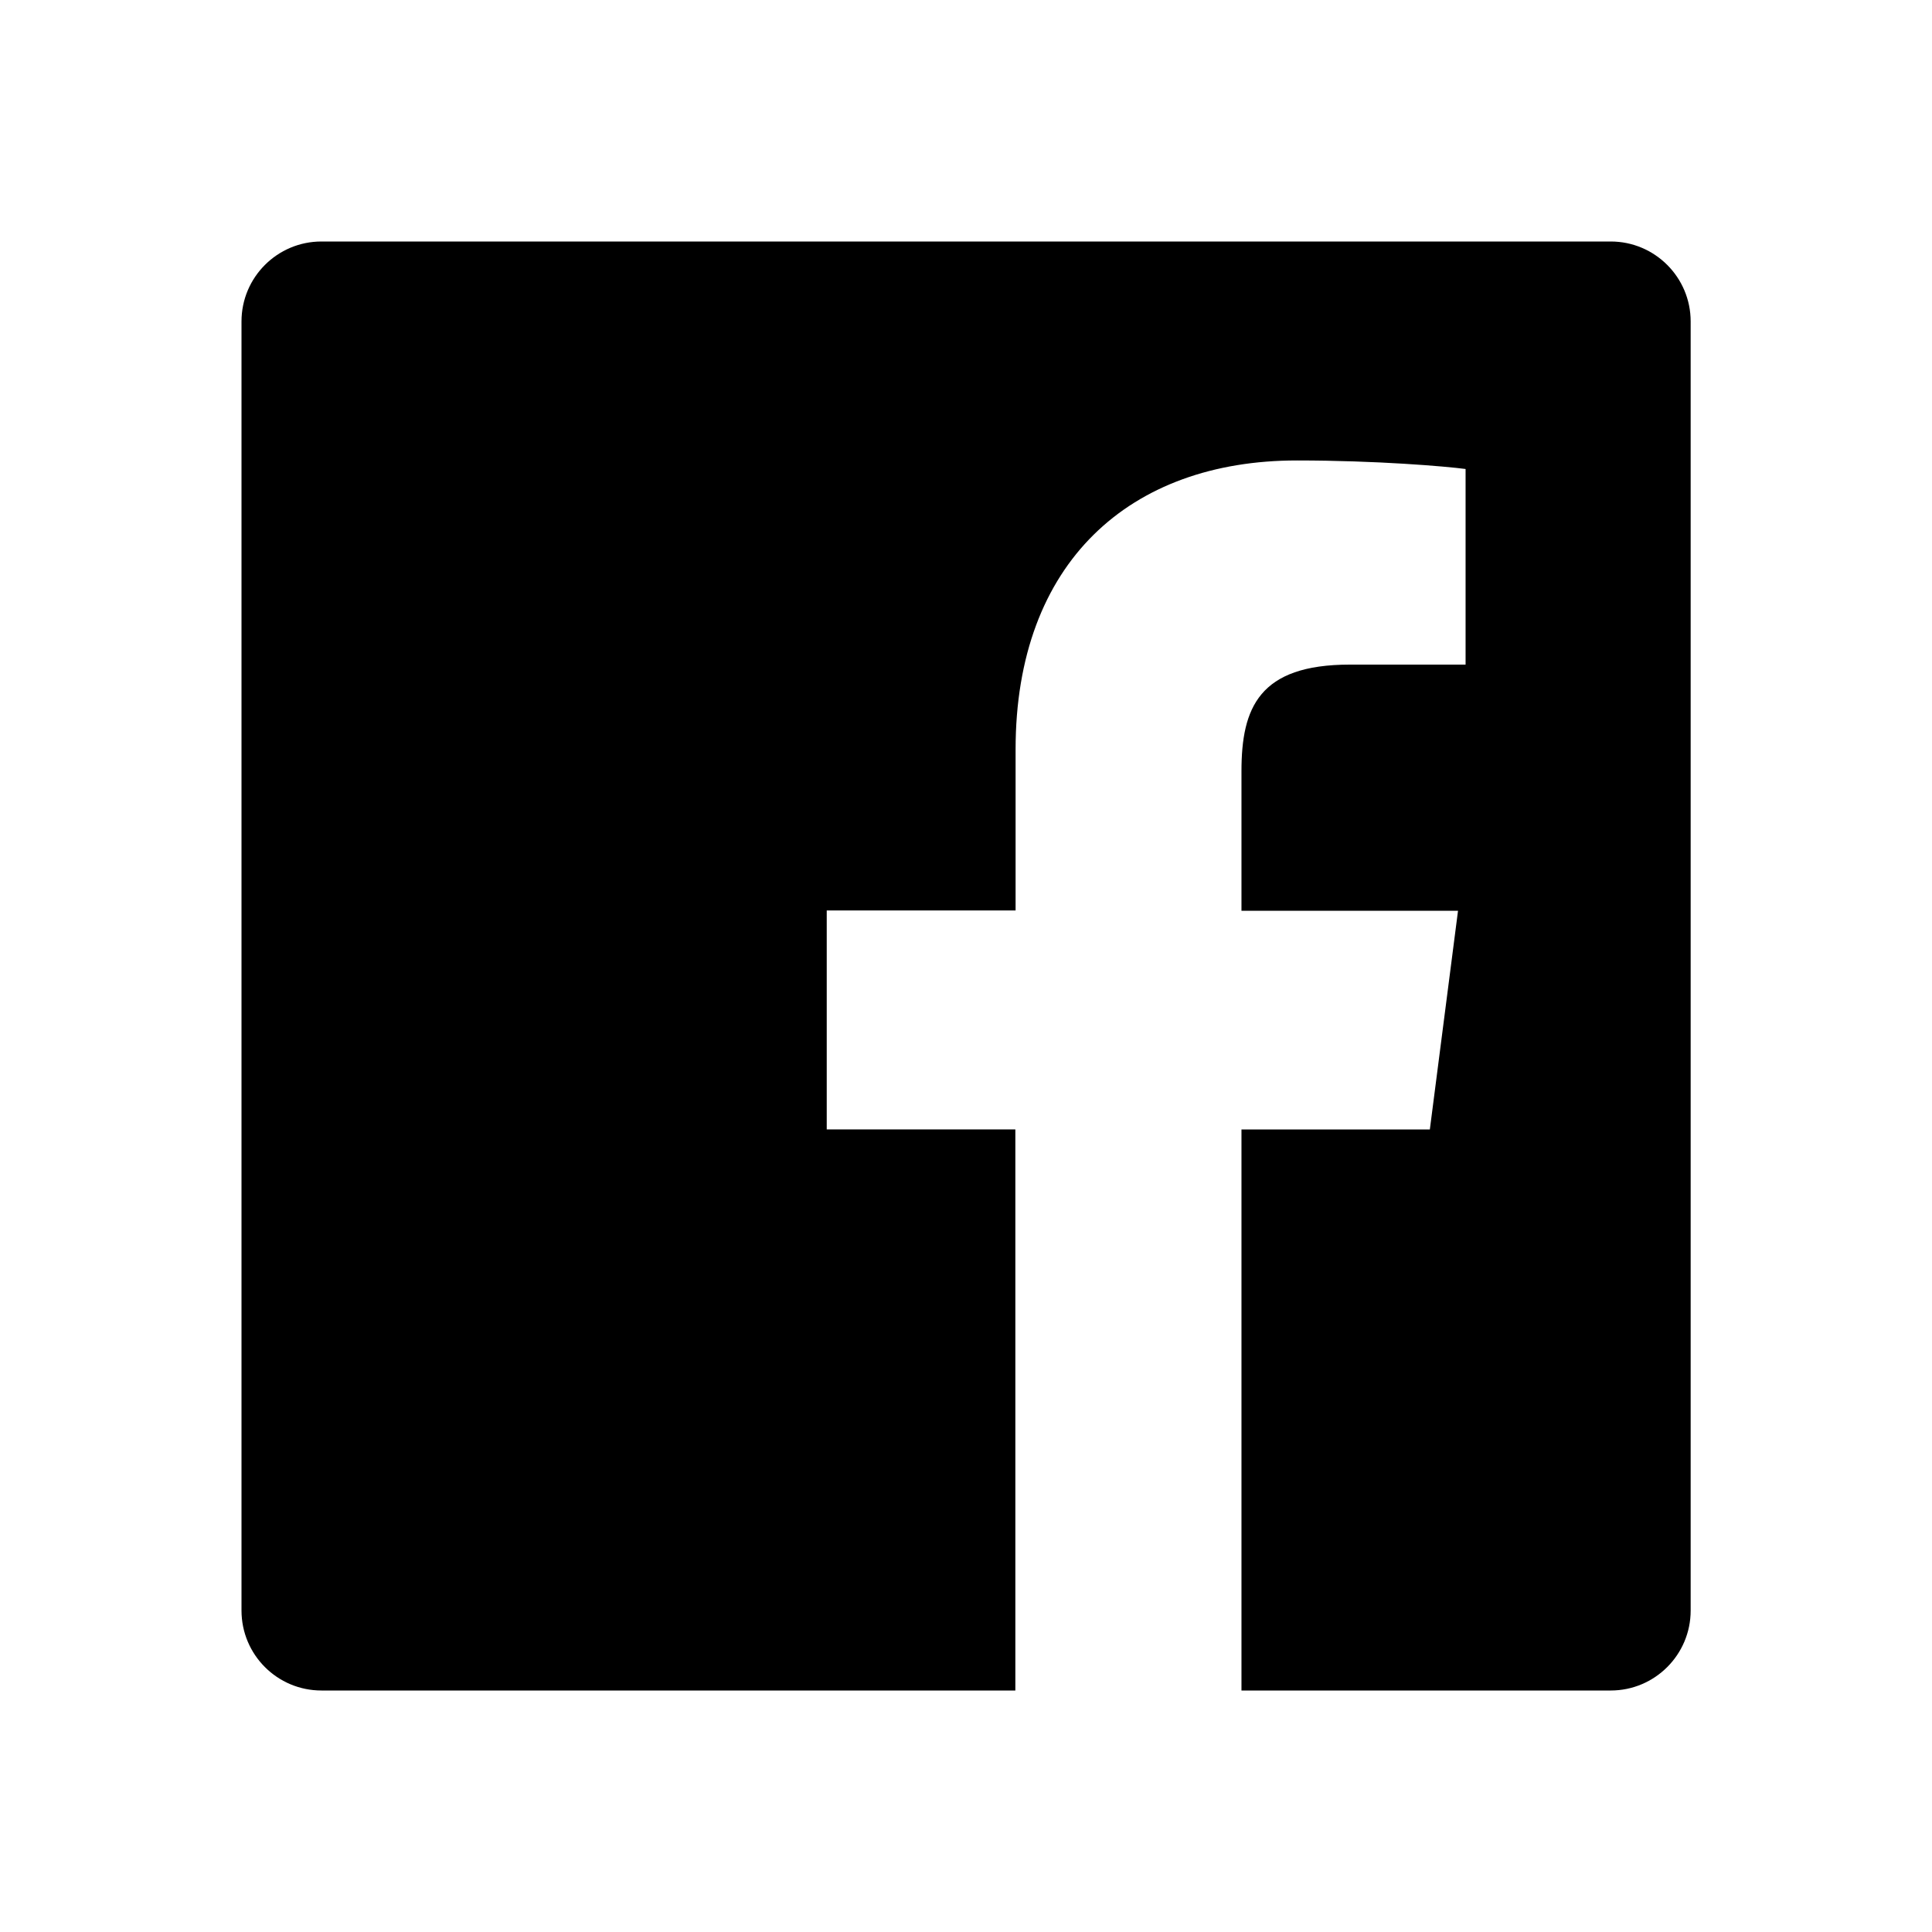
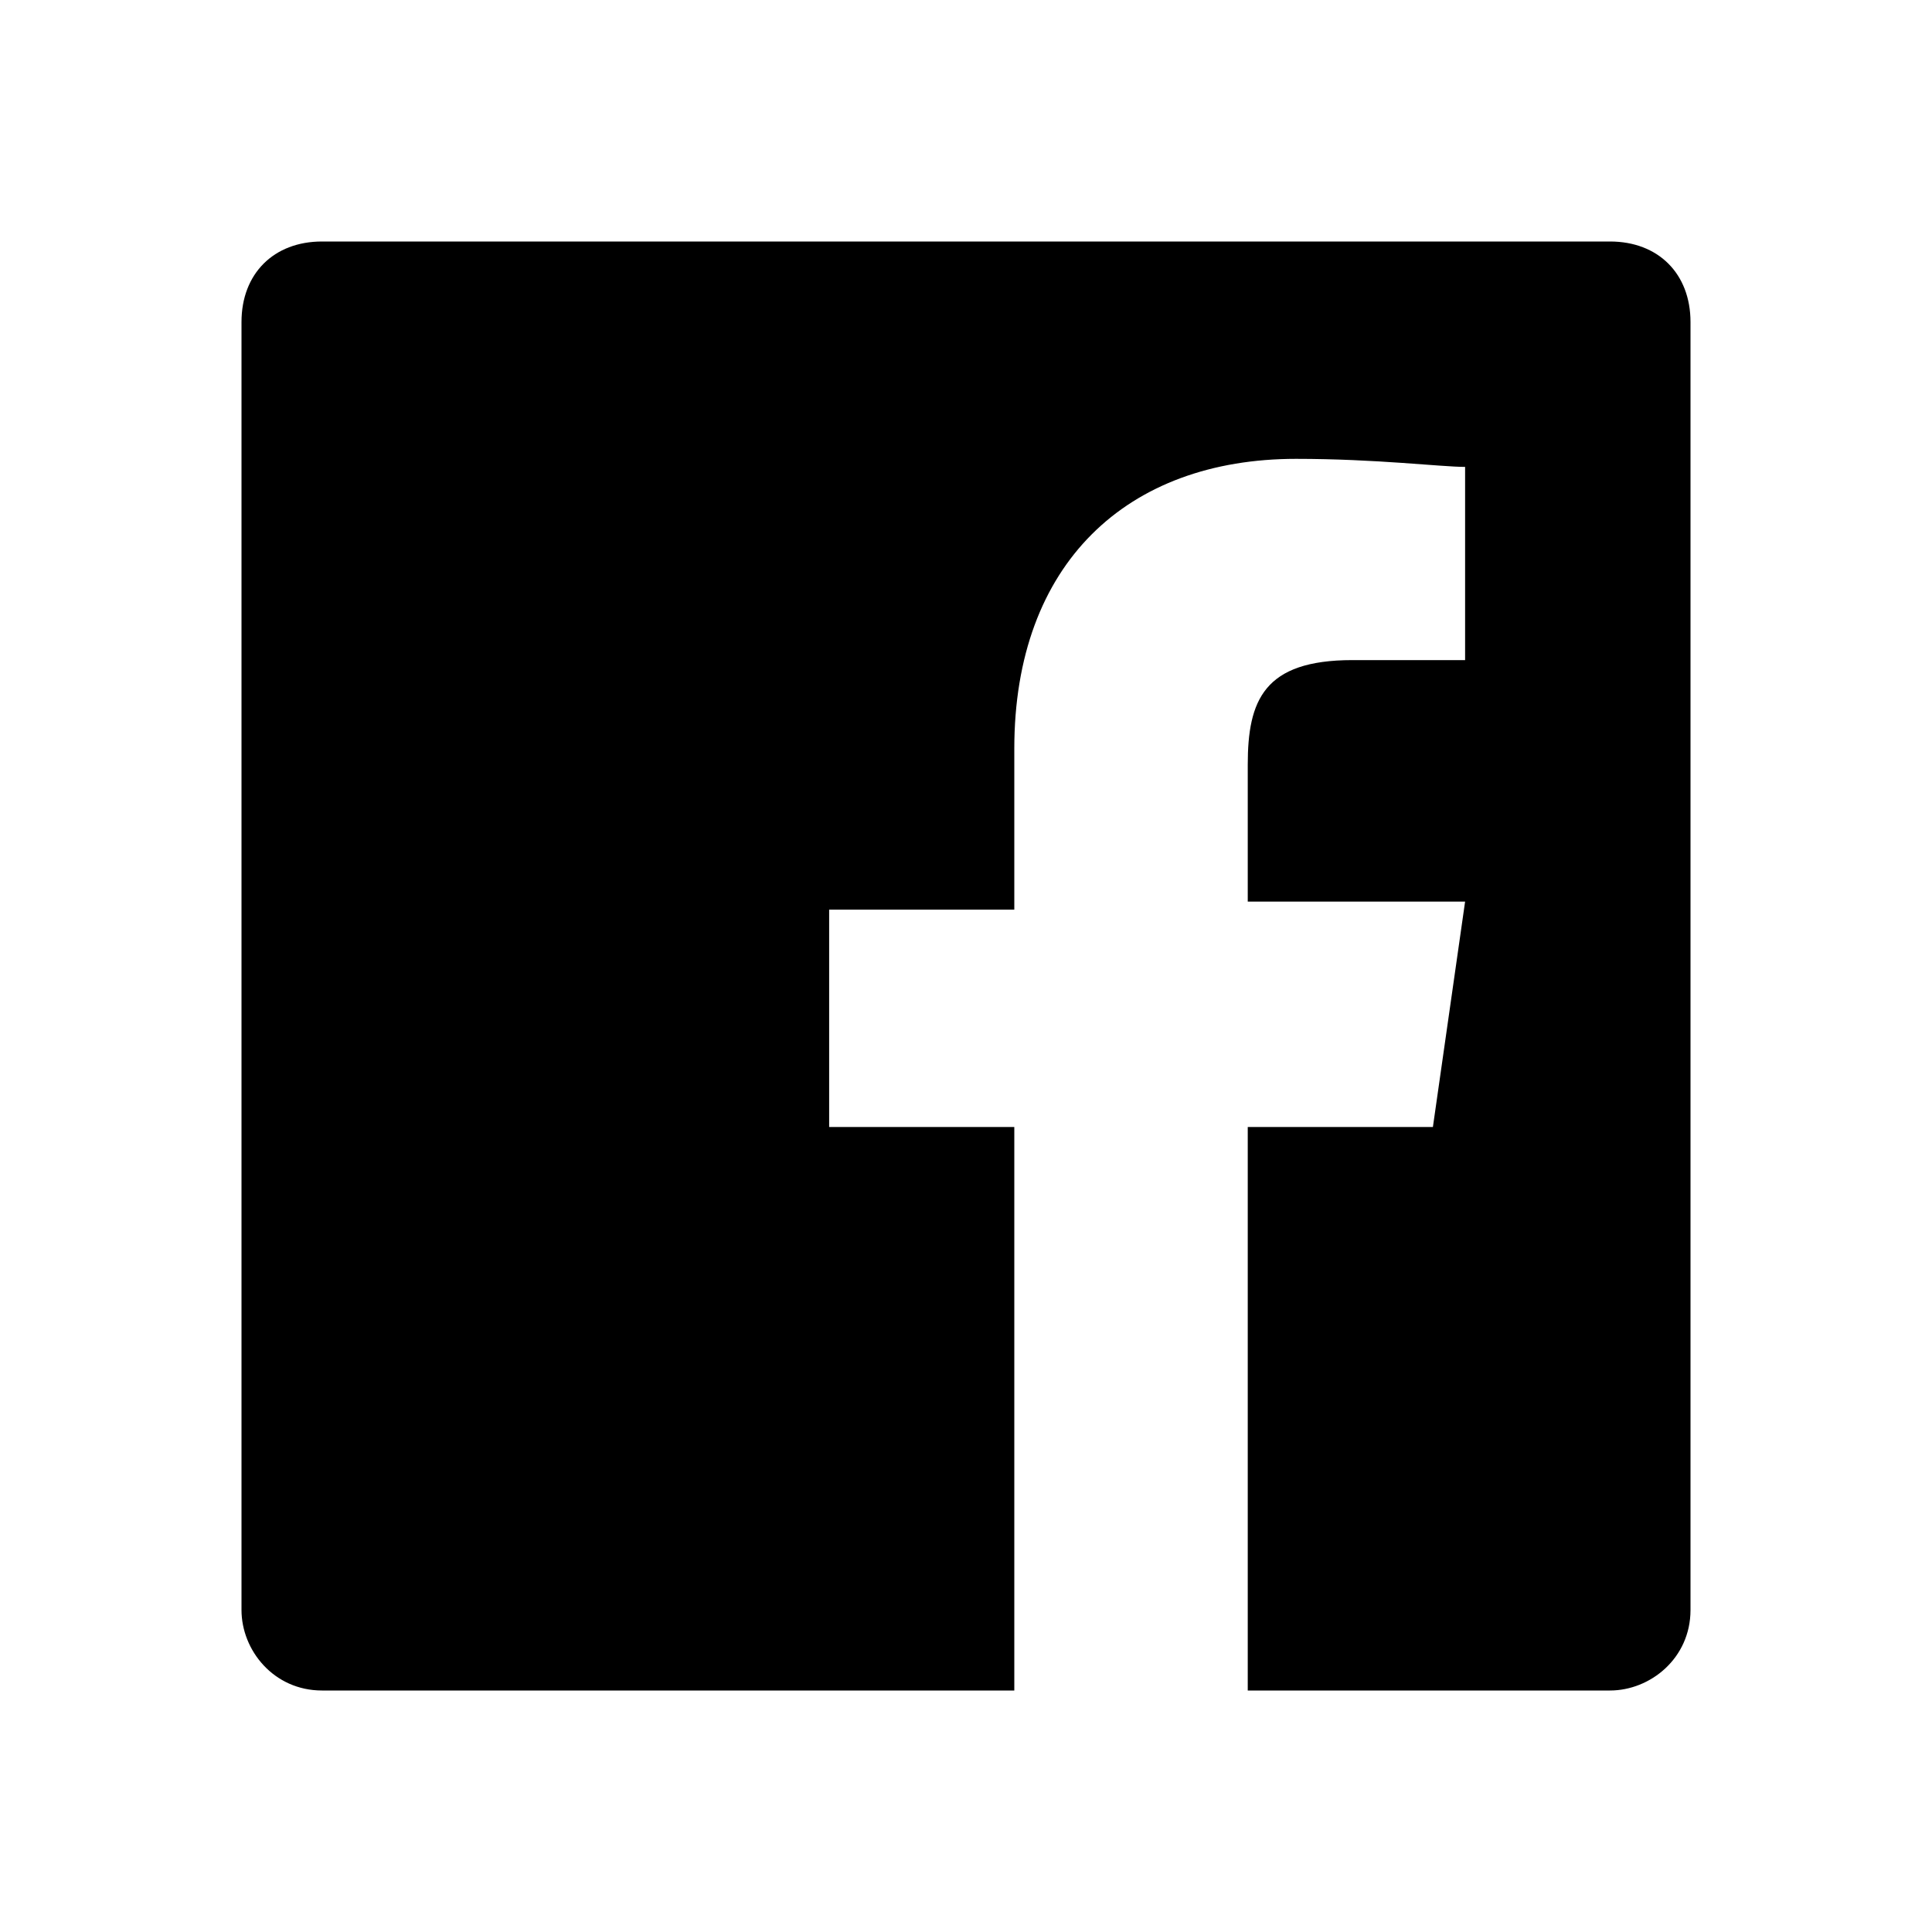
- <svg xmlns="http://www.w3.org/2000/svg" viewBox="0 0 24 24">
-   <rect x="0" fill="none" width="24" height="24" />
+ <svg xmlns="http://www.w3.org/2000/svg" version="1.1" id="Layer_1" x="0px" y="0px" viewBox="0 0 24 24" style="enable-background:new 0 0 24 24;" xml:space="preserve">
  <g>
-     <path d="M20.007 3H3.993C3.445 3 3 3.445 3 3.993v16.013c0 .55.445.994.993.994h8.62v-6.97H10.27V11.31h2.346V9.31c0-2.325 1.42-3.59 3.494-3.59.993 0 1.847.073 2.096.106v2.43h-1.438c-1.128 0-1.346.537-1.346 1.324v1.734h2.69l-.35 2.717h-2.34V21h4.587c.548 0 .993-.445.993-.993V3.993c0-.548-.445-.993-.993-.993z" />
+     <path d="M20,3H4C3.4,3,3,3.4,3,4v16c0,0.5,0.4,1,1,1h8.6v-7h-2.3v-2.7h2.3v-2c0-2.3,1.4-3.6,3.5-3.6c1,0,1.8,0.1,2.1,0.1v2.4h-1.4   c-1.1,0-1.3,0.5-1.3,1.3v1.7h2.7L17.8,14h-2.3v7H20c0.5,0,1-0.4,1-1V4C21,3.4,20.6,3,20,3L20,3z" />
  </g>
</svg>
